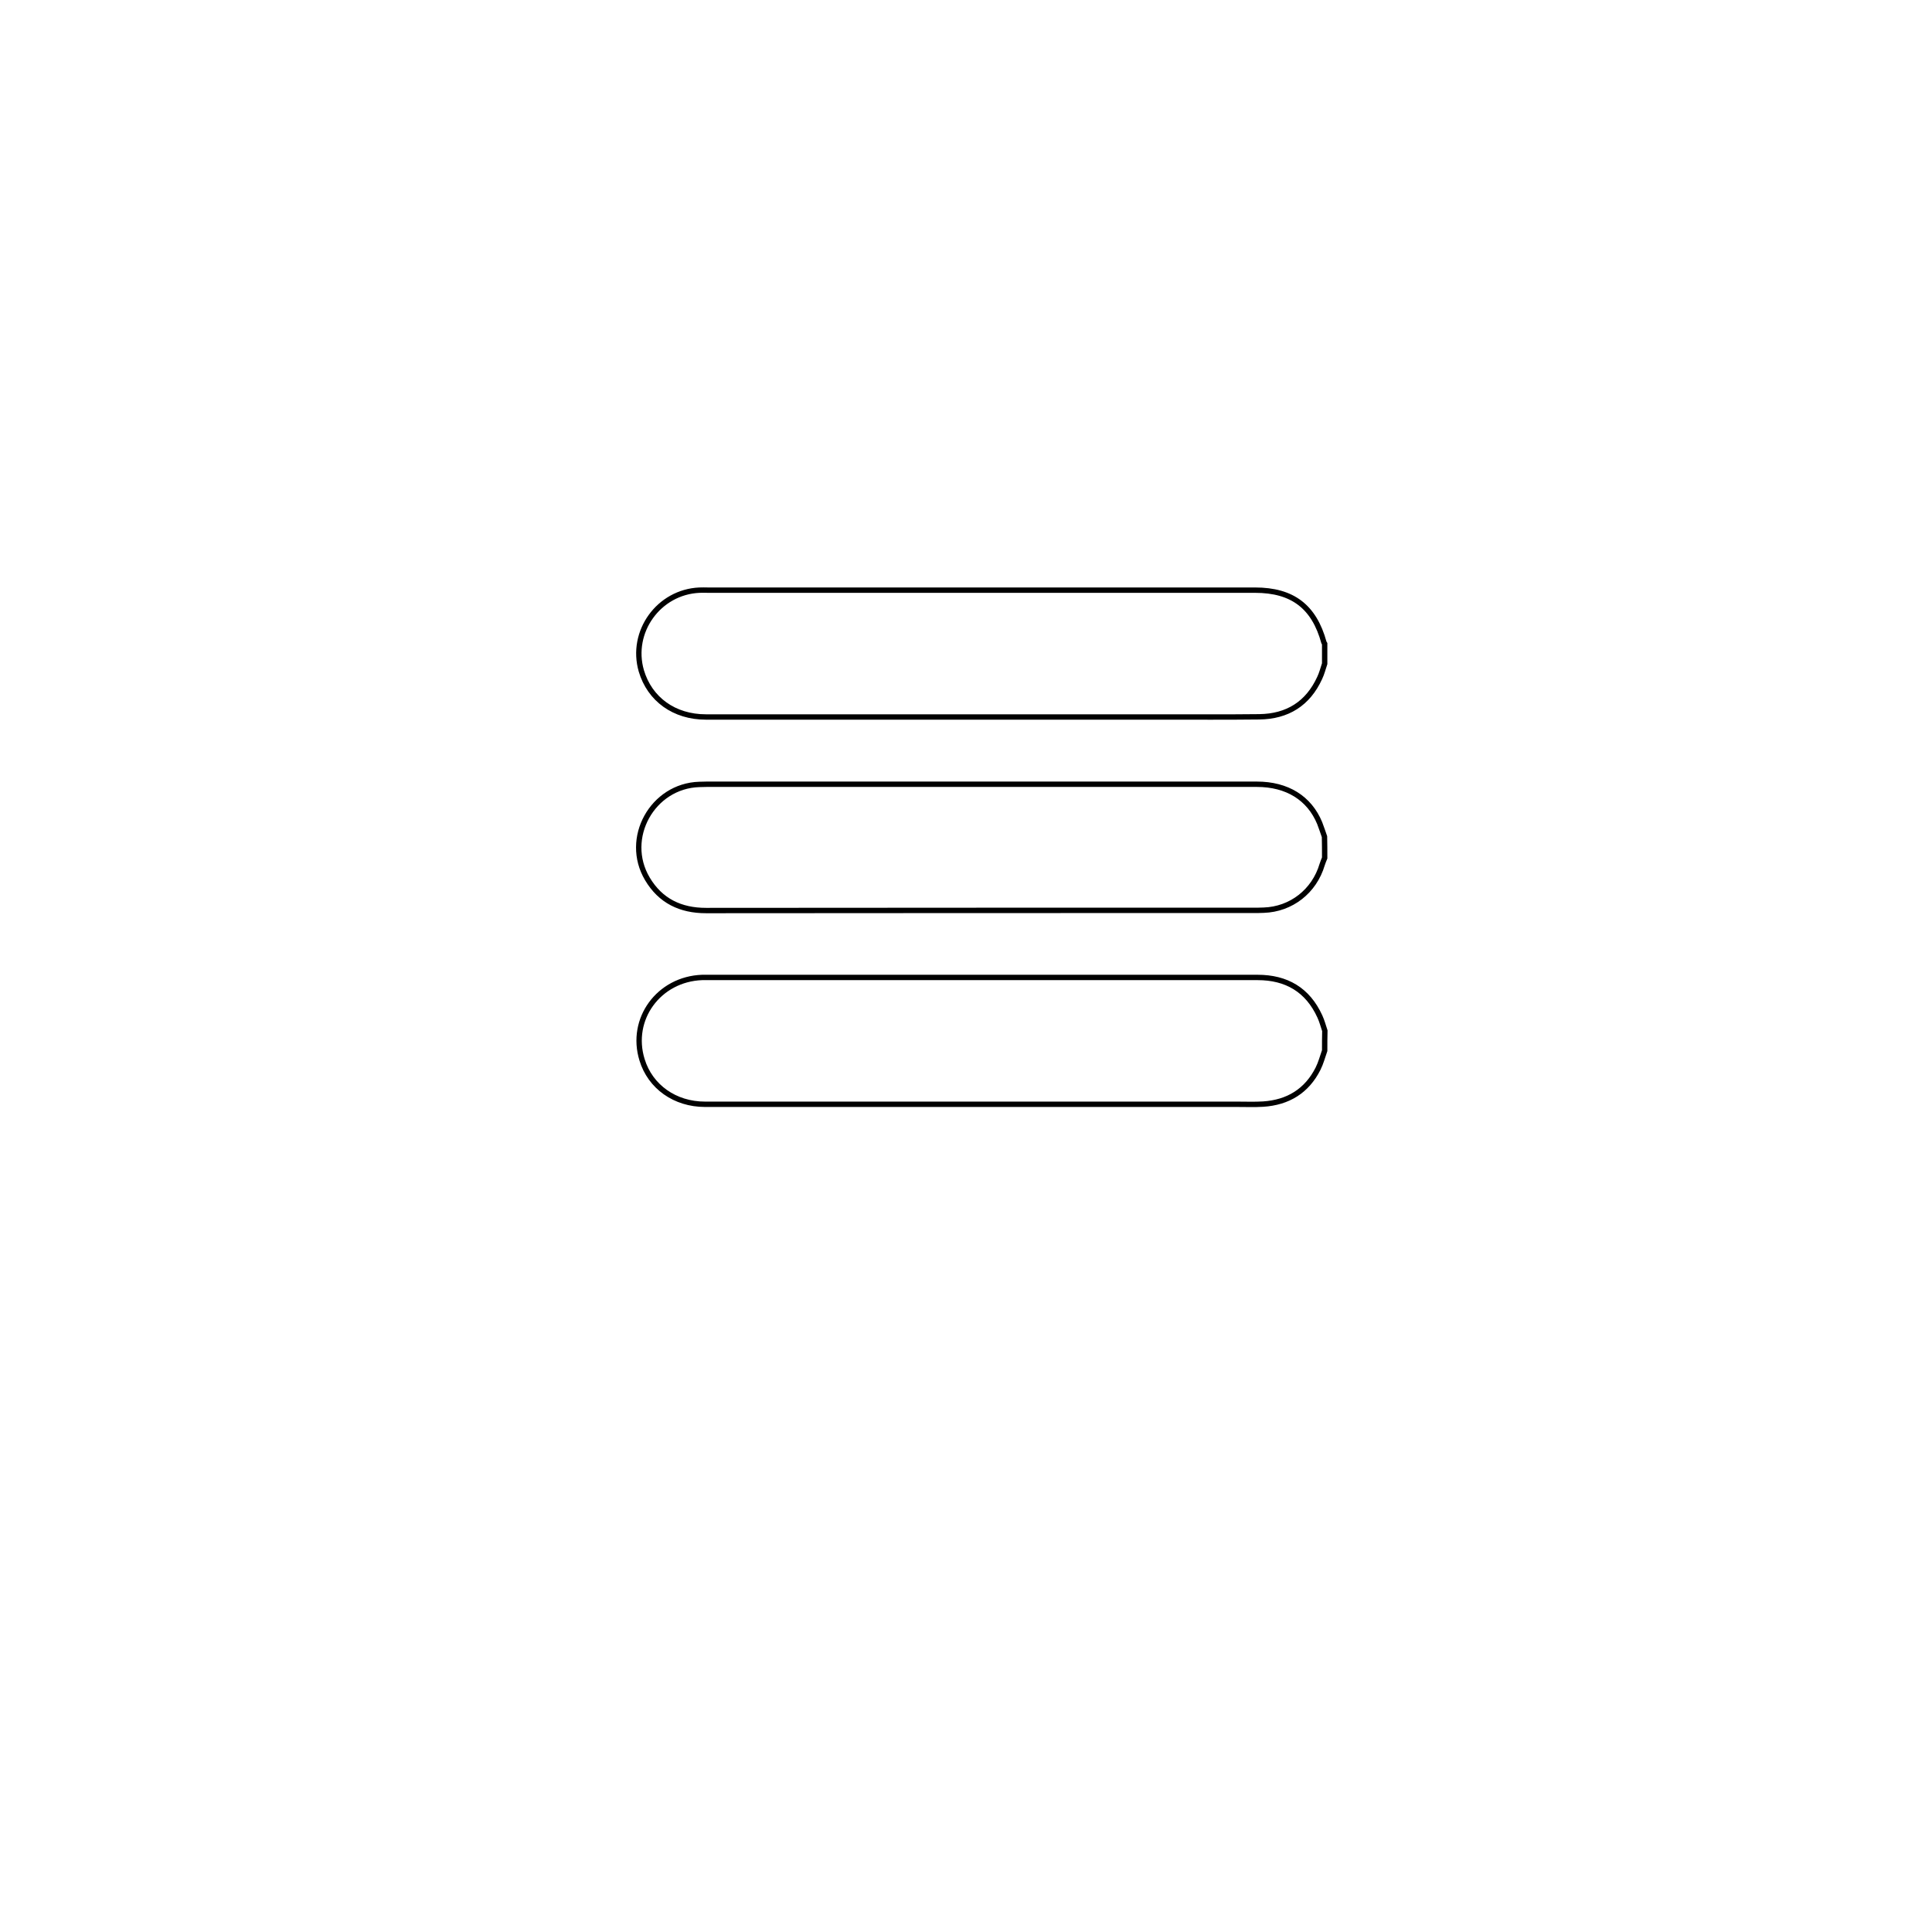
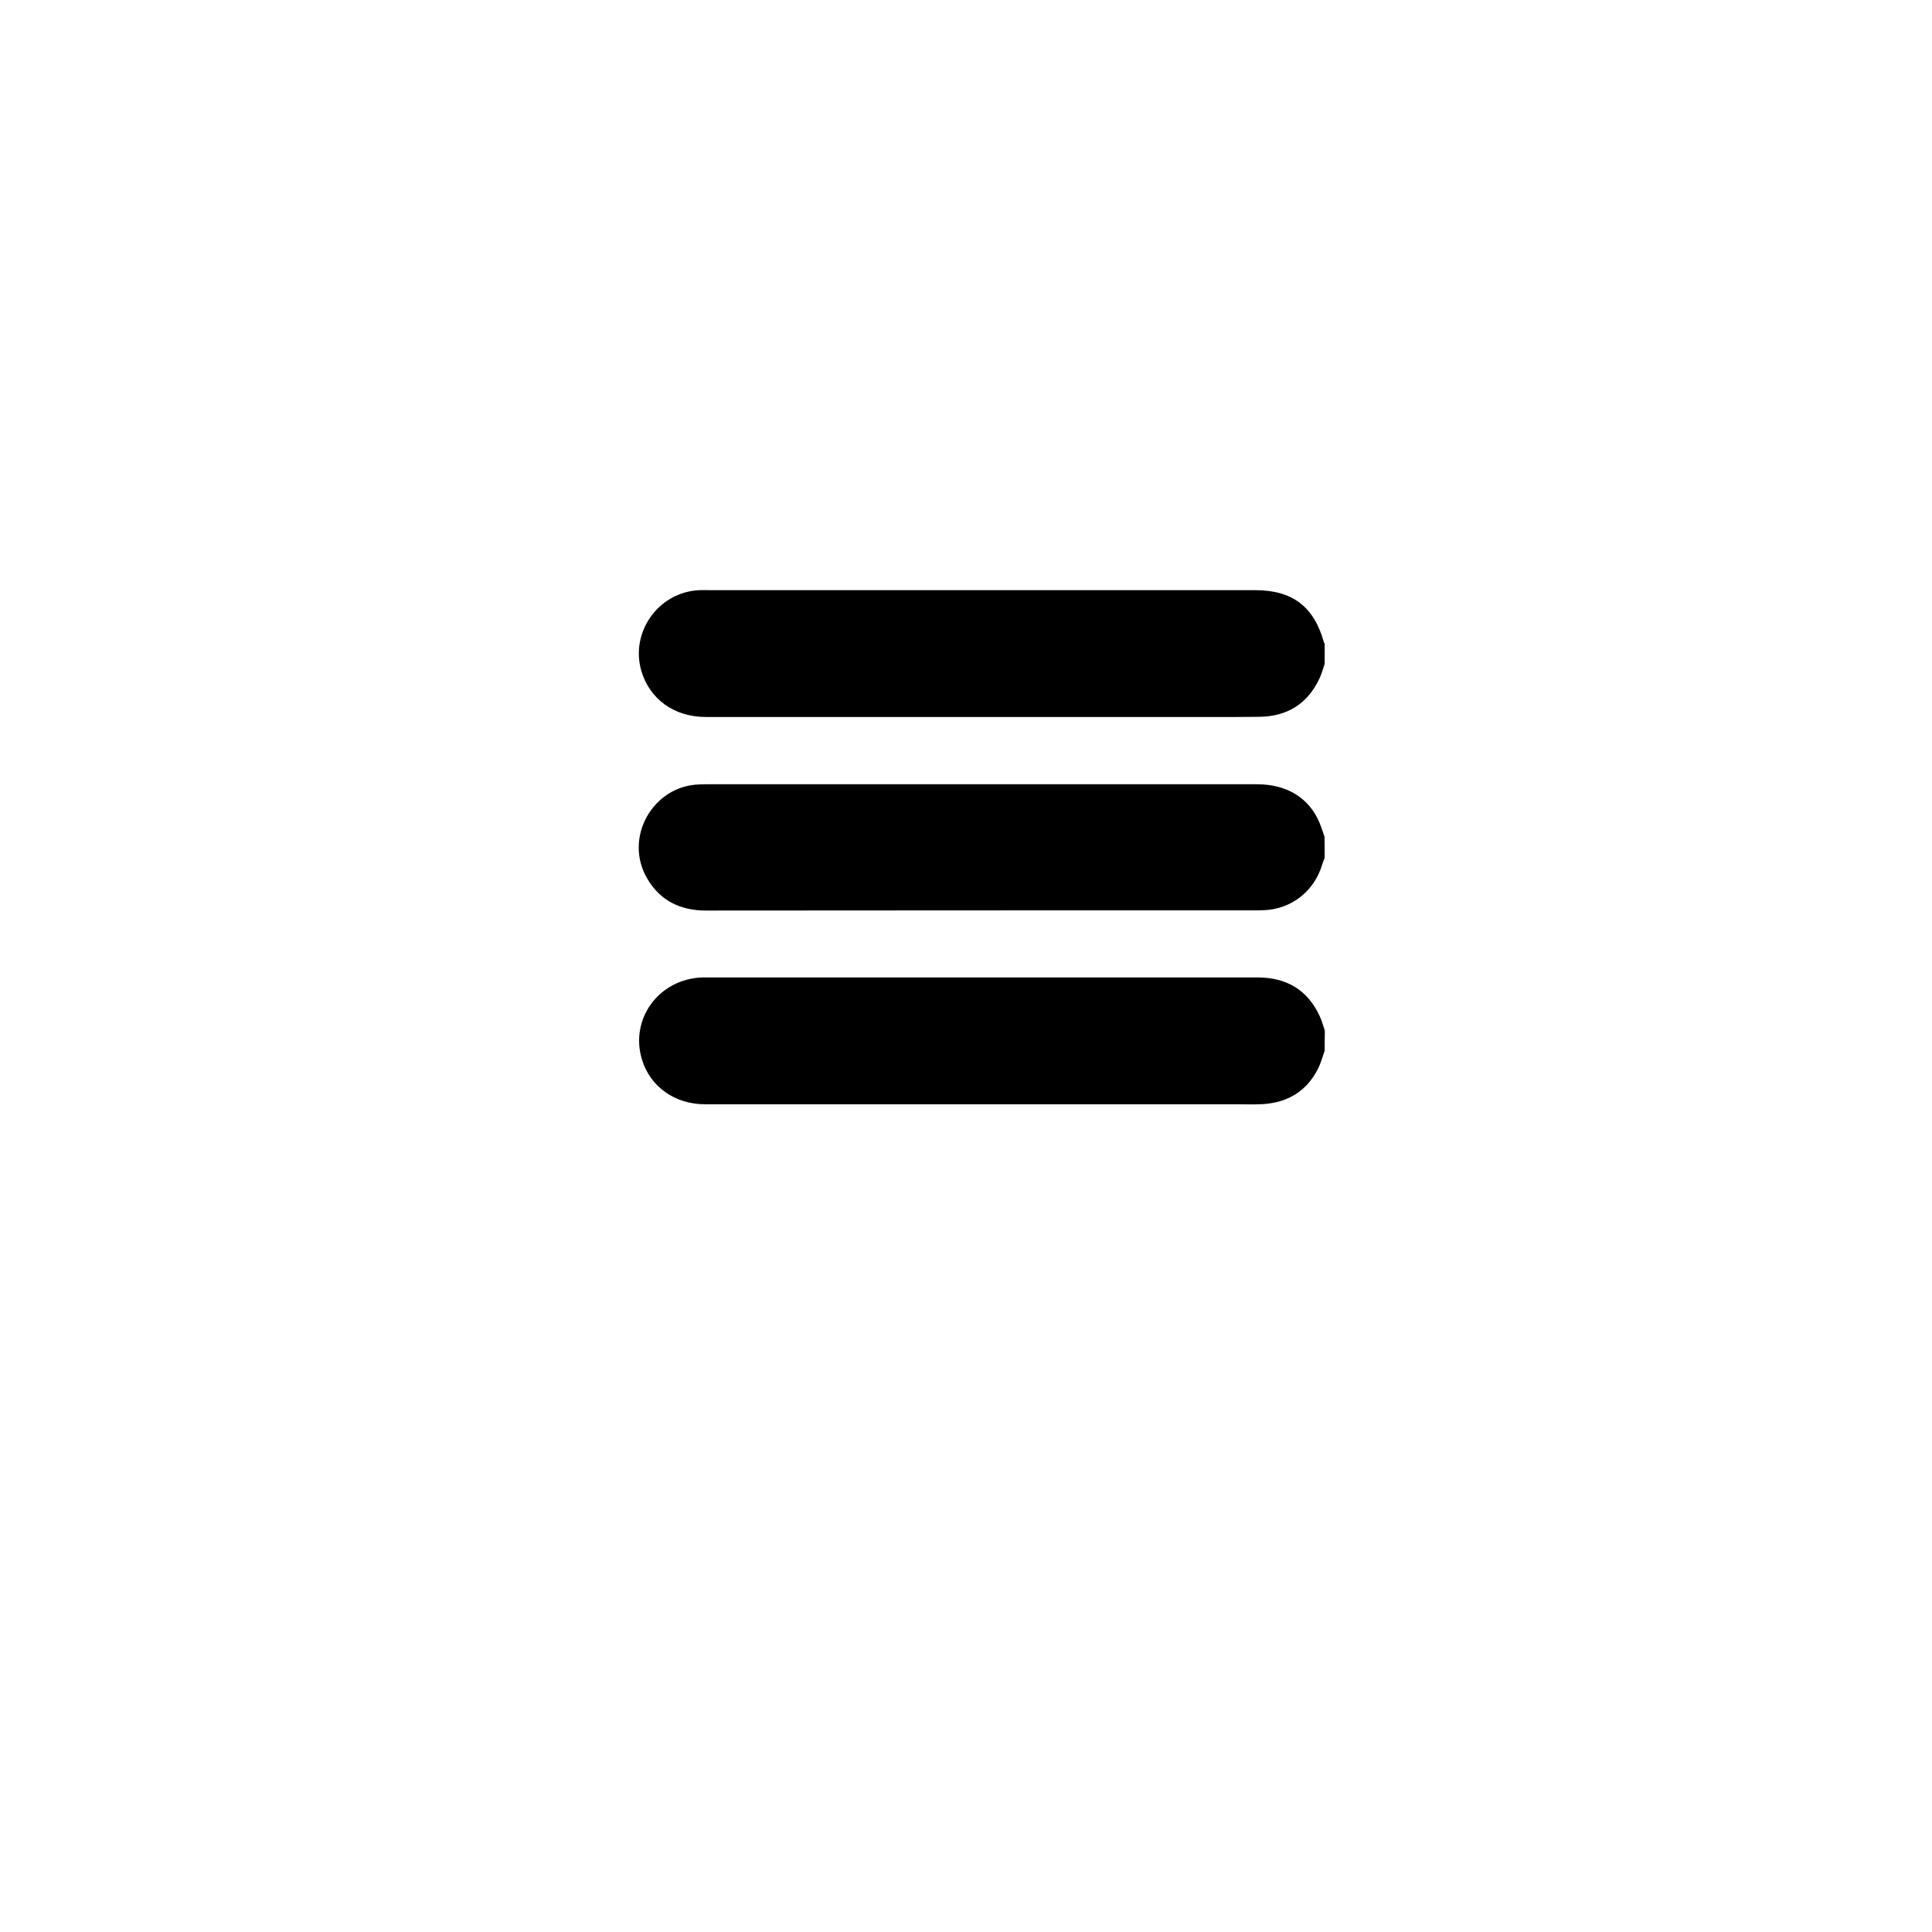
<svg xmlns="http://www.w3.org/2000/svg" version="1.1" id="Capa_1" x="0px" y="0px" viewBox="0 0 1080 1080" style="enable-background:new 0 0 1080 1080;" xml:space="preserve">
-   <style type="text/css">
- 	.st0{fill:none;stroke:#000000;stroke-miterlimit:10;}
- 	.st1{fill:none;stroke:#000000;stroke-width:3;stroke-miterlimit:10;}
- </style>
  <g>
    <path class="st0" d="M1389,253.5c4.6,3.7,9.6,6.9,13.7,11c31.2,31.9,67.6,55.2,110.2,68.7c25,7.9,50.6,11.5,76.7,12.1   c12.2,0.3,18.8,6.9,18.8,18.9c0,58.2,0.2,116.3,0,174.5c-0.5,133.9-89.5,257.8-216.3,301c-4.6,1.6-10.9,1.5-15.5-0.3   c-108.2-40.9-177.3-117.3-206.9-229.2c-6.2-23.4-9-47.3-9-71.4c0-58.2,0-116.3,0-174.5c0-12,6.6-18.7,18.7-18.9   c72.4-1.5,134.2-27.8,185.3-79.2c4.6-4.7,10.2-8.5,15.3-12.7C1382.9,253.5,1386,253.5,1389,253.5z M1195,379.6c0,1.8,0,3,0,4.1   c0,50.5-0.4,101,0.2,151.5c0.2,17.1,1.4,34.5,4.8,51.2c21.6,104.3,81.8,177,180.5,217.6c2.3,0.9,5.6,0.9,8,0   c112.6-43.8,185-149.8,185.3-271.3c0.1-49,0-97.9,0-146.9c0-1.9,0-3.8,0-6.1c-73.3-5.4-136.4-33.3-189.4-84.2   C1331.3,346.2,1268.5,374.3,1195,379.6z" />
    <path class="st0" d="M1384.2,701.3c-85.7,0-154.8-69.5-154.7-155.7c0.1-85.3,69.7-154.3,155.6-154.3   c85.4,0.1,154.5,69.6,154.4,155.4C1539.4,632.2,1469.9,701.3,1384.2,701.3z M1505,546.2c0-66-54.4-120.4-120.4-120.5   c-66-0.1-120.5,54.2-120.6,120.3c-0.2,66.2,54.5,120.9,120.7,120.8C1450.7,666.7,1505,612.3,1505,546.2z" />
    <path class="st0" d="M1361.4,579.2c26.3-26.3,51.9-52.2,77.8-77.6c3.4-3.3,8.5-5.9,13.2-6.8c6.9-1.3,12.6,2.3,16,8.7   c3.5,6.5,2.8,12.9-1.4,18.8c-1.1,1.5-2.5,2.9-3.9,4.2c-28.9,28.9-57.8,57.9-86.8,86.8c-10.3,10.3-19.4,10.3-29.7,0   c-13.9-13.9-27.9-27.8-41.8-41.8c-8.3-8.4-8.9-19.2-1.4-26.4c7.3-7,17.8-6.4,26,1.8C1340,557.6,1350.4,568.2,1361.4,579.2z" />
  </g>
  <g>
    <path class="st1" d="M740.5,371c-0.9,2.7-1.6,5.5-2.8,8c-6.6,14.4-18.1,21.5-33.7,21.7c-17.8,0.2-35.7,0.1-53.5,0.1   c-85.3,0-170.6,0-255.9,0c-17.7,0-31.4-9.9-36.1-25.8c-6.3-21.8,9.7-44.1,32.5-45.1c1.6-0.1,3.2,0,4.9,0c101.9,0,203.8,0,305.7,0   c20.9,0,33,9.2,38.5,29.3c0.1,0.2,0.3,0.4,0.4,0.6C740.5,363.5,740.5,367.3,740.5,371z" />
    <path class="st1" d="M740.5,587.3c-1.2,3.4-2.1,6.9-3.7,10.1c-6.3,12.5-16.8,18.9-30.7,19.8c-4.8,0.3-9.7,0.1-14.6,0.1   c-99.1,0-198.3,0-297.4,0c-16.8,0-30.6-9.8-35.2-24.9c-7-22.7,9.3-45.1,33.6-46c0.9,0,1.7,0,2.6,0c102.6,0,205.3,0,307.9,0   c16.1,0,28,6.9,34.8,21.8c1.2,2.6,1.9,5.3,2.8,8C740.5,579.9,740.5,583.6,740.5,587.3z" />
    <path class="st1" d="M740.5,479.6c-0.5,1.2-1,2.5-1.4,3.7c-4.4,14.9-17.3,25-32.7,25.5c-1.1,0-2.2,0.1-3.4,0.1   c-102.8,0-205.5,0-308.3,0.1c-14.3,0-25.5-5.4-32.8-17.7c-13.5-22.7,2.8-52,29-52.8c1.4,0,2.7-0.1,4.1-0.1c102.5,0,205,0,307.6,0   c16.9,0,29.3,7.7,35.1,21.7c1,2.5,1.8,5.1,2.7,7.6C740.5,471.6,740.5,475.6,740.5,479.6z" />
  </g>
</svg>
